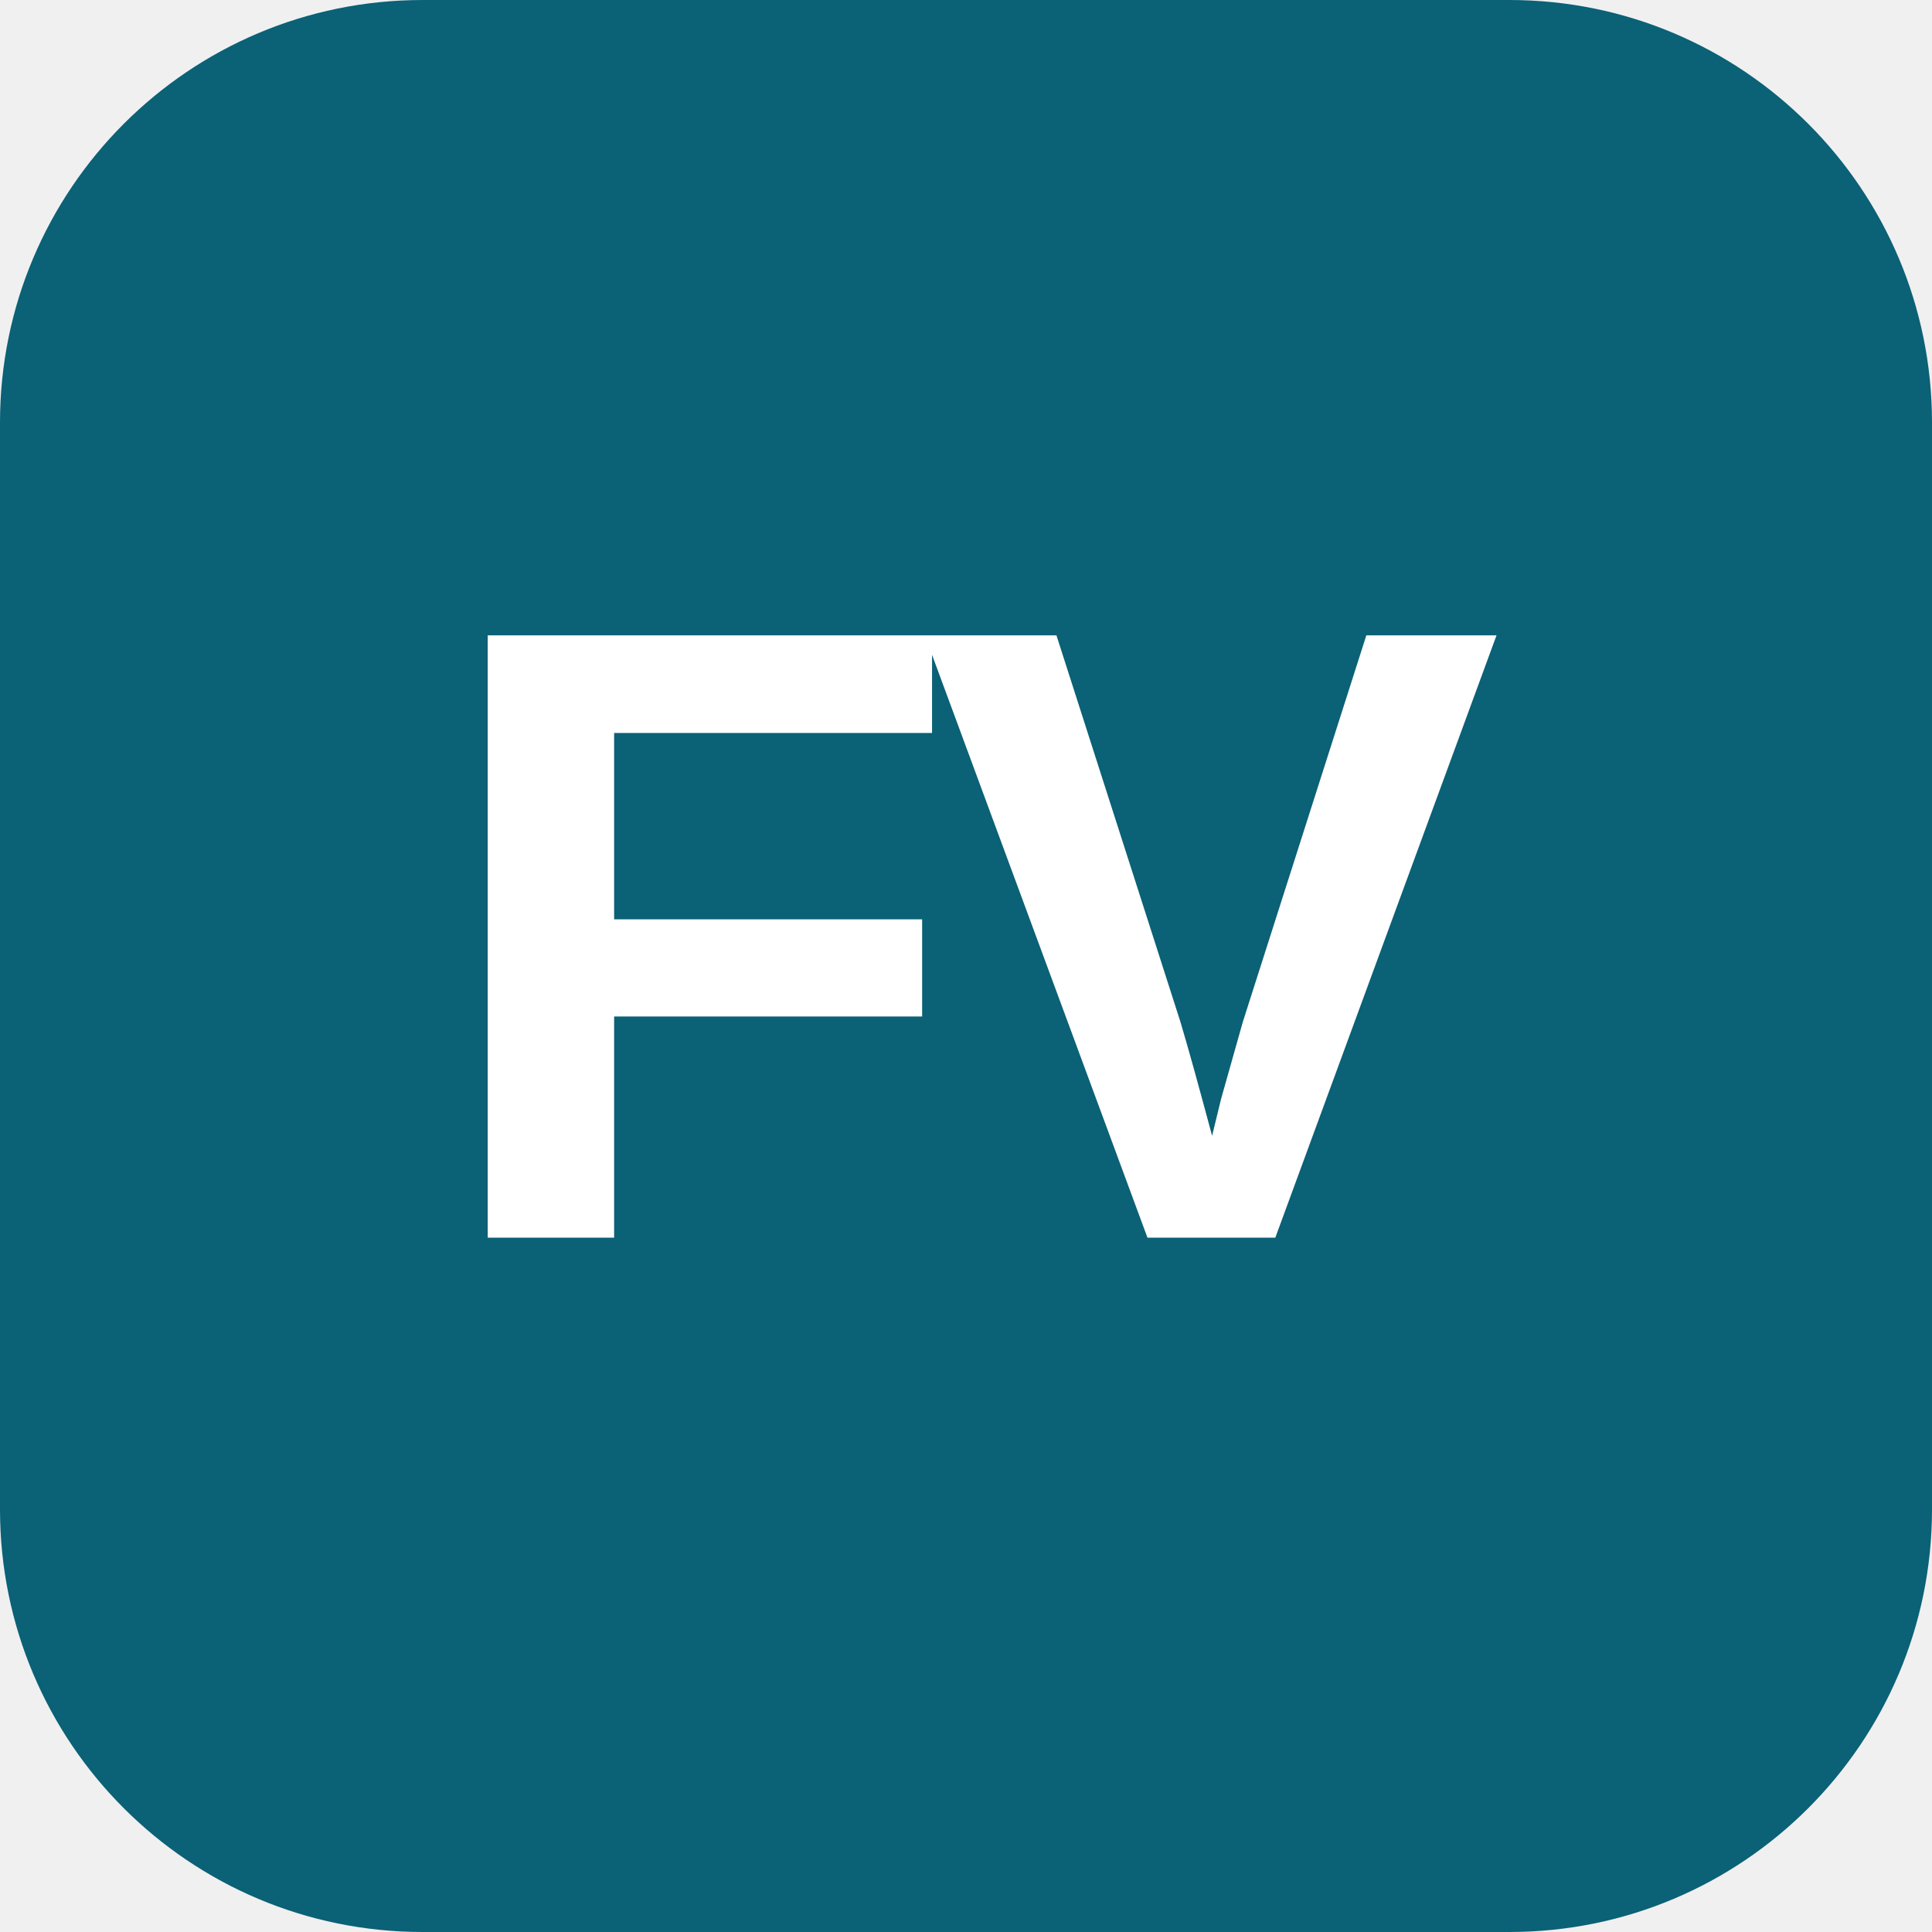
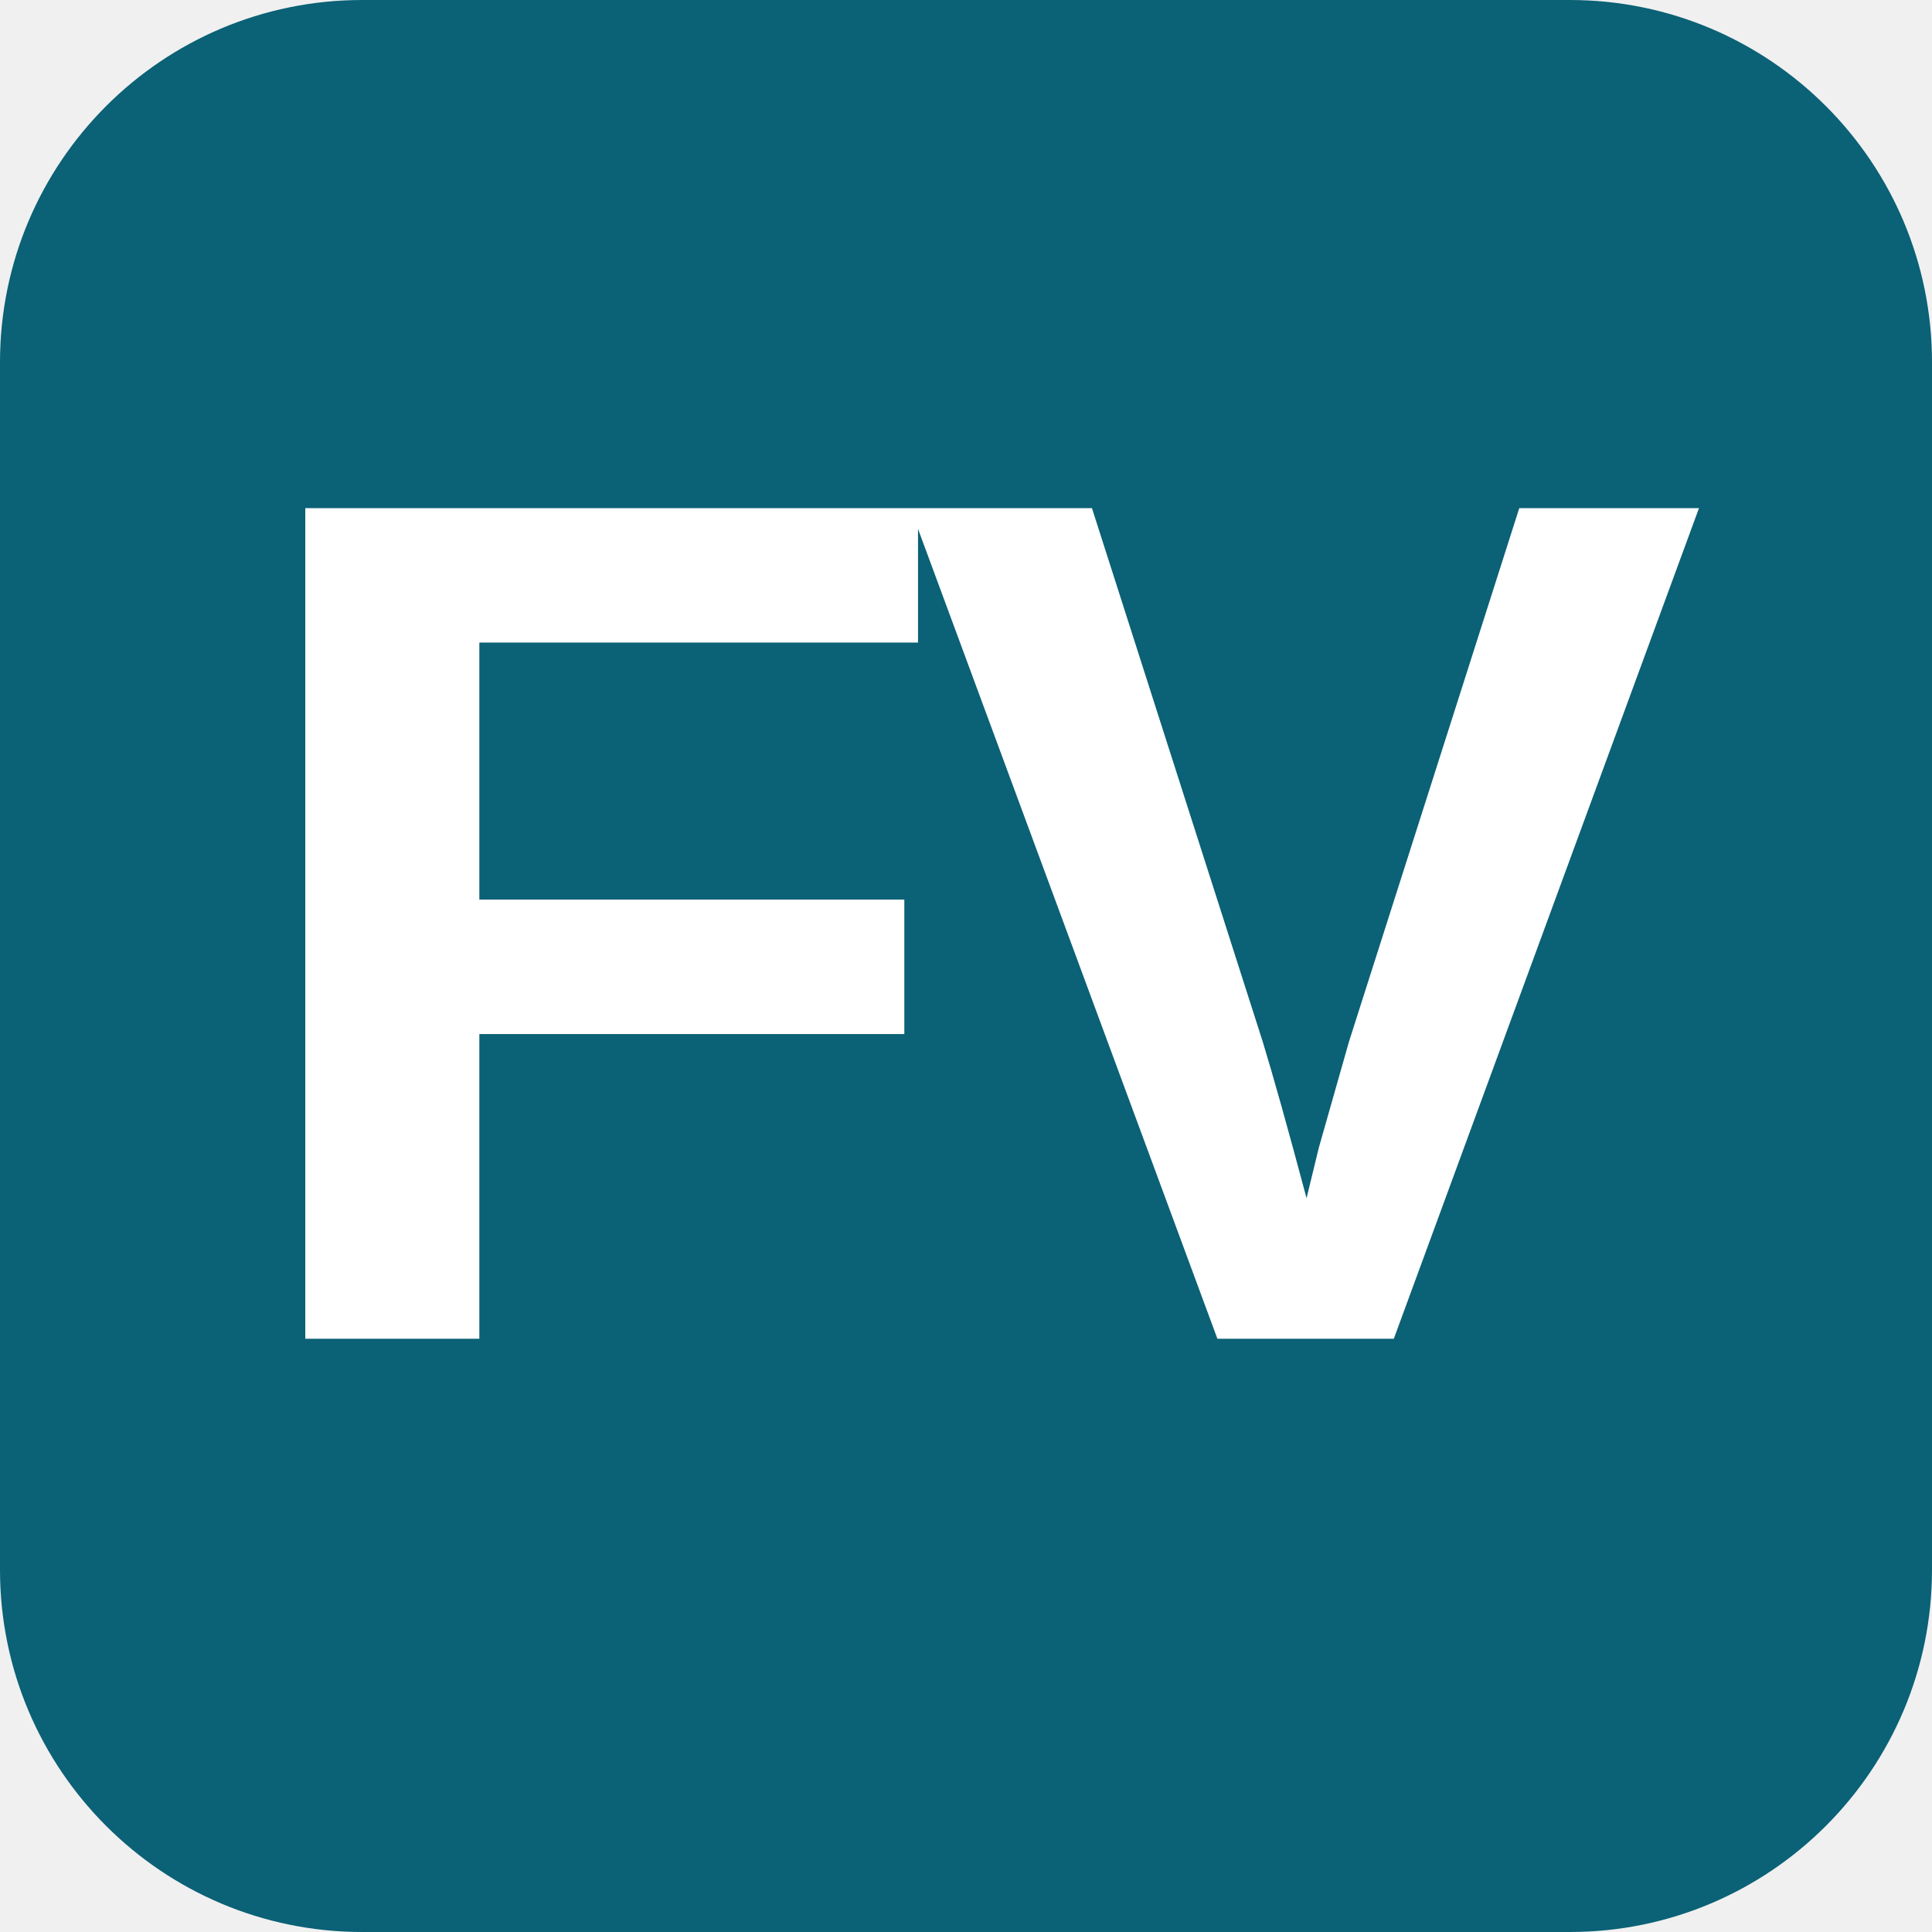
<svg xmlns="http://www.w3.org/2000/svg" viewBox="0 0 64 64" role="img" aria-label="FV">
-   <rect width="64" height="64" rx="14" fill="#0b6176" />
-   <text x="32" y="41" text-anchor="middle" fill="#ffffff" font-family="Arial, Helvetica, sans-serif" font-size="29" font-weight="700" letter-spacing="-1.5">FV</text>
+   <rect width="64" height="64" rx="12" fill="#0b6176" />
+   <text x="32" y="33" text-anchor="middle" dominant-baseline="middle" fill="#fff" font-family="Arial, Helvetica, sans-serif" font-size="40" font-weight="700" letter-spacing="-2">FV</text>
</svg>
